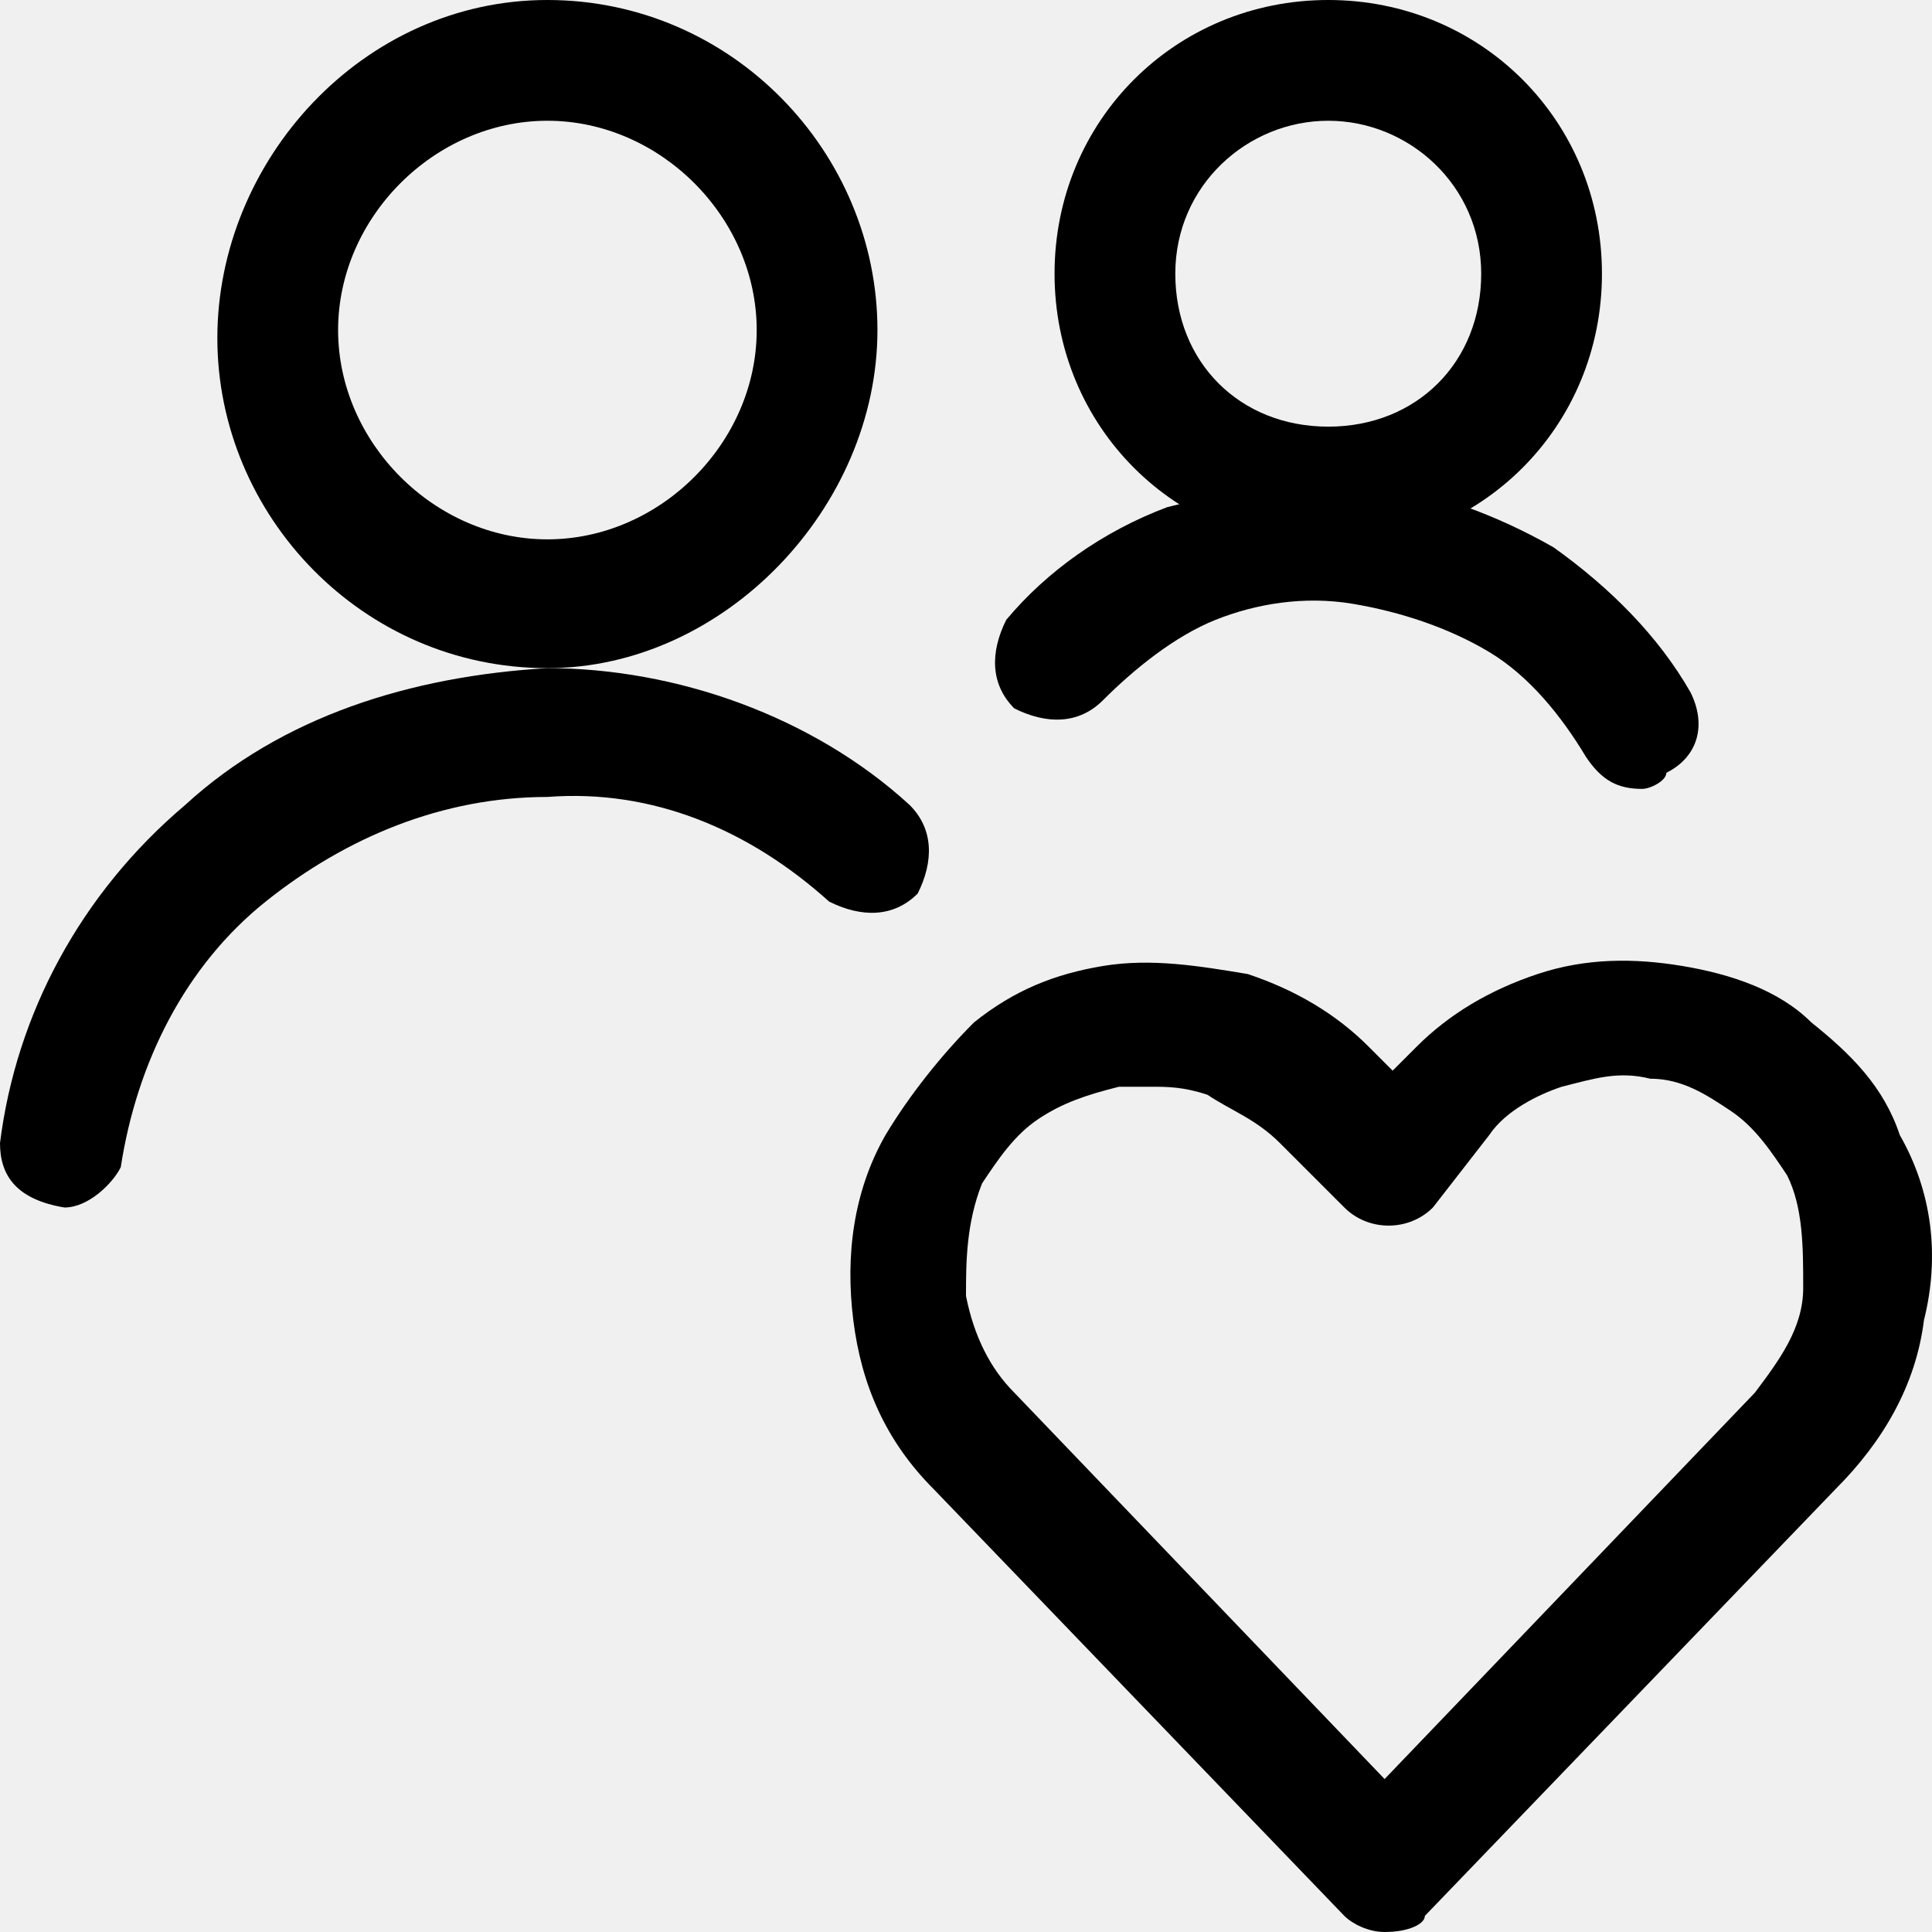
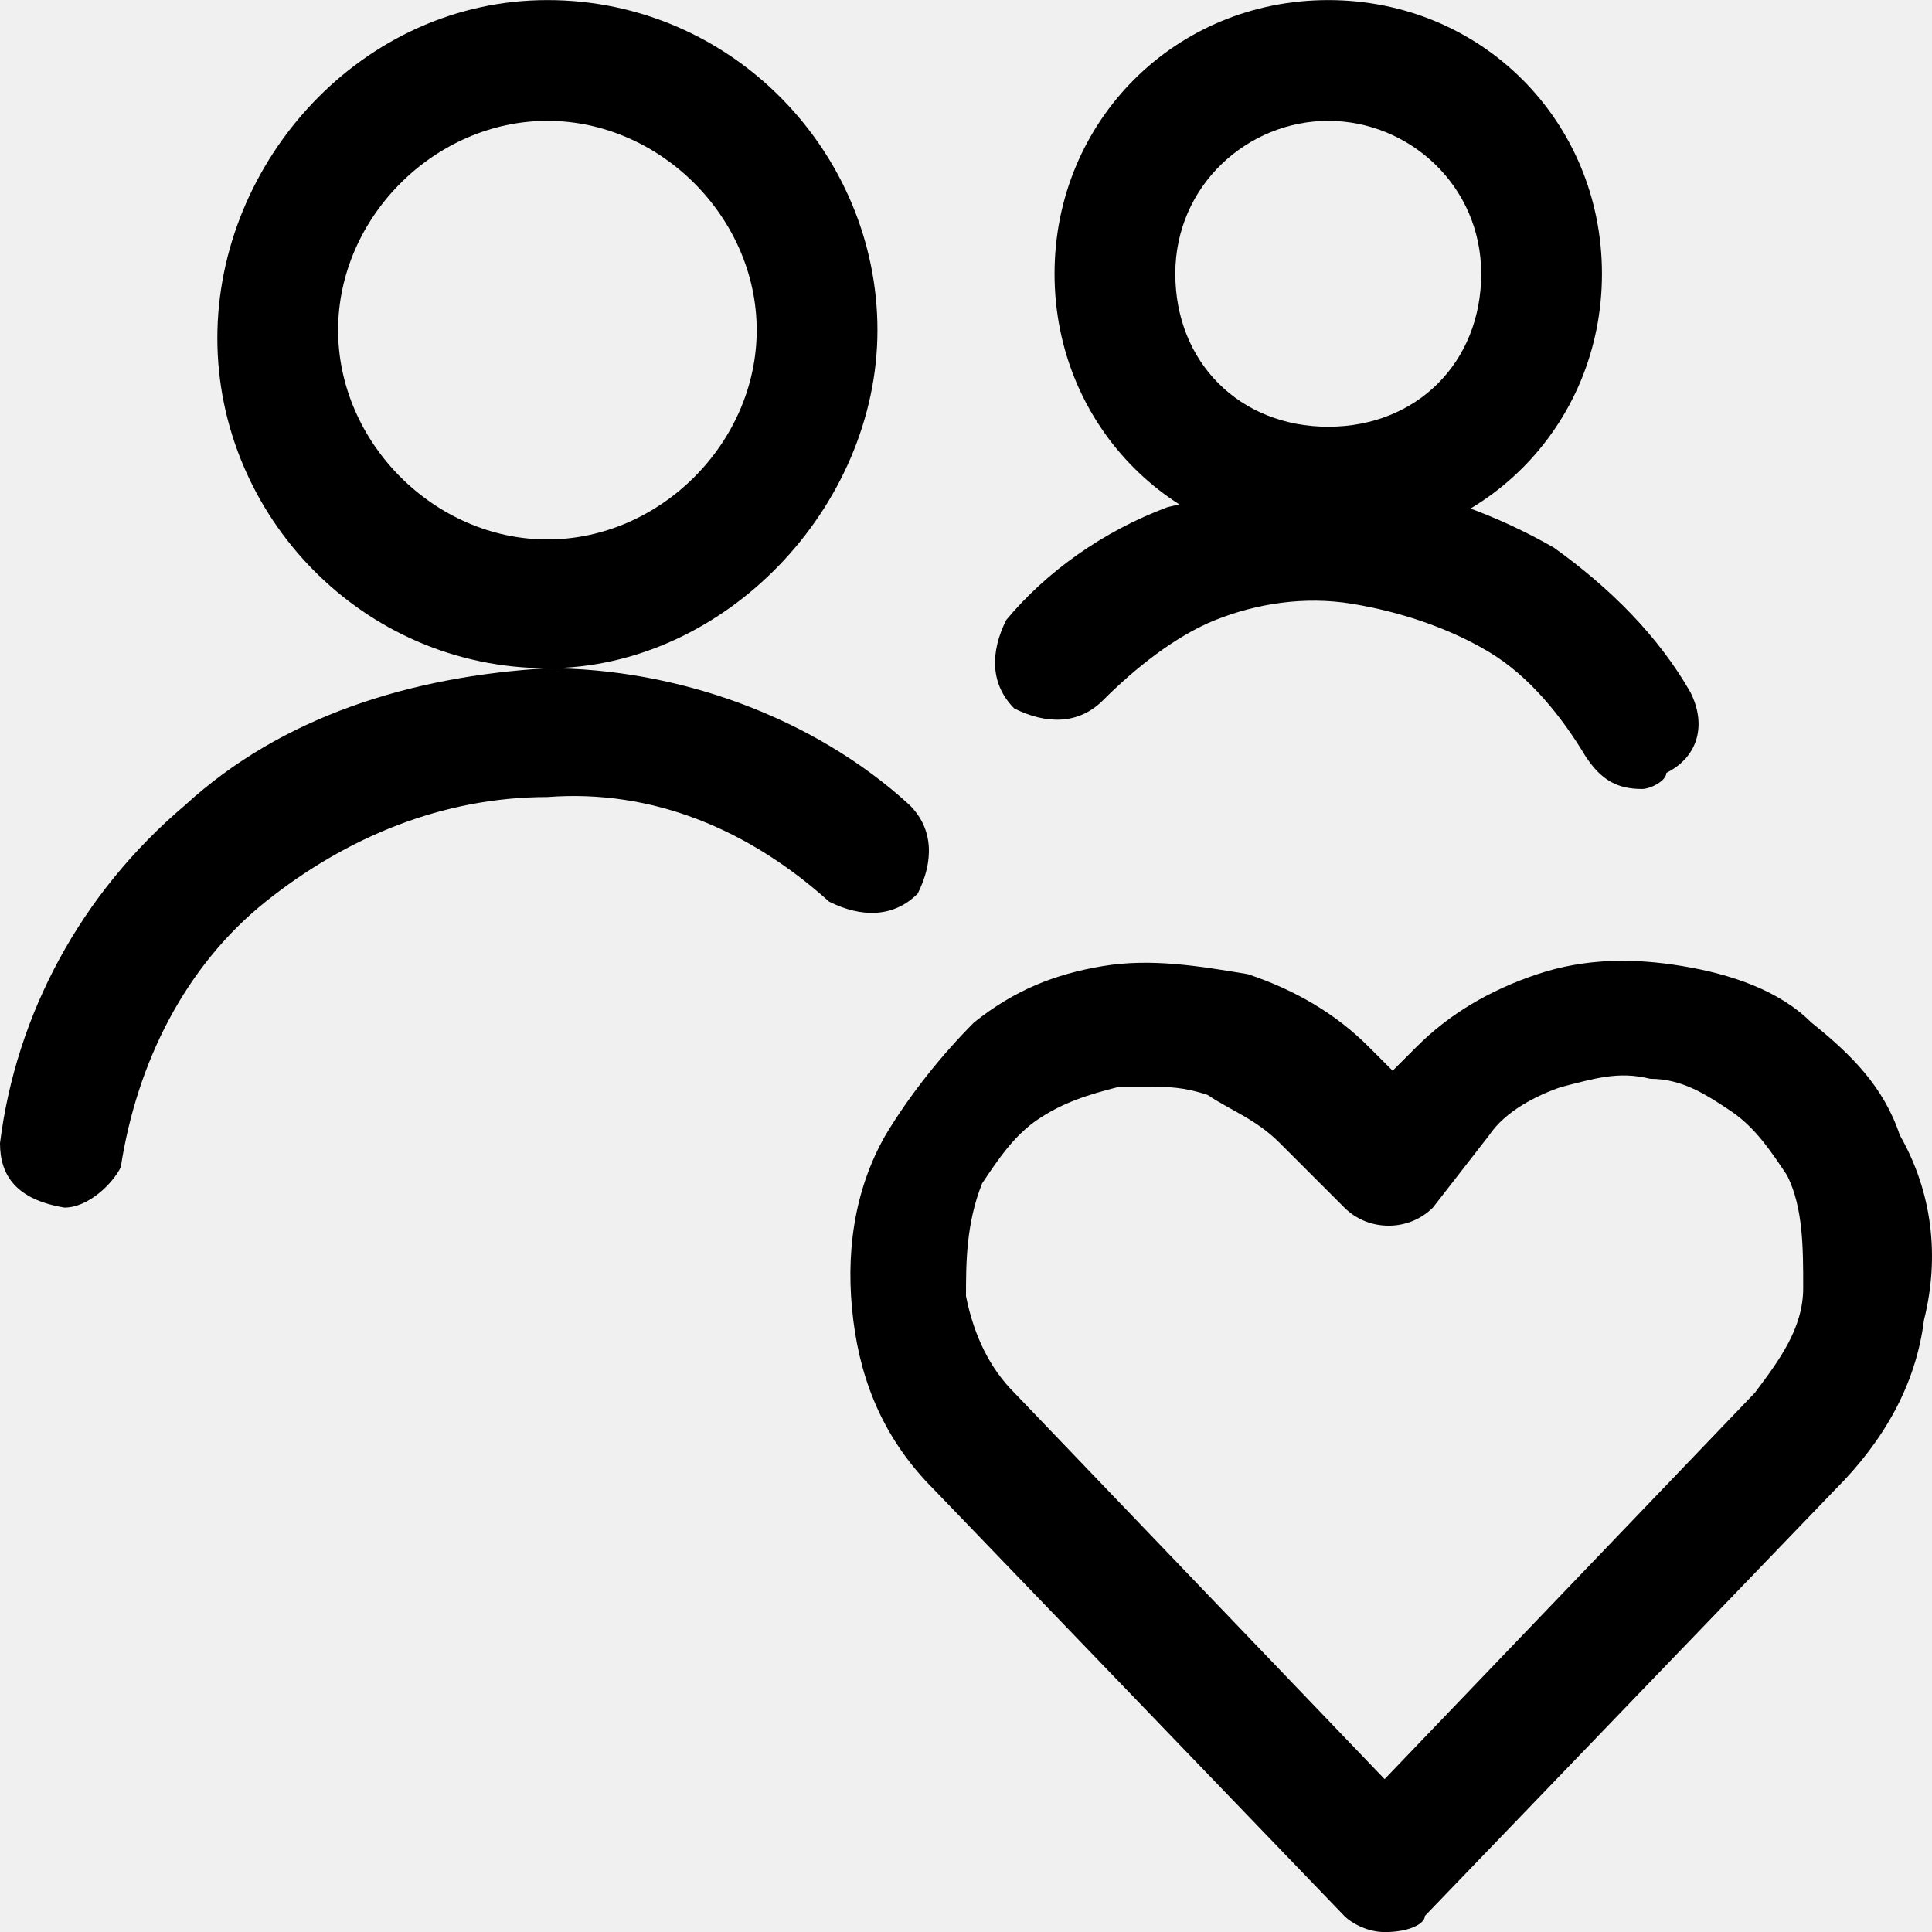
<svg xmlns="http://www.w3.org/2000/svg" width="24" height="24" viewBox="0 0 24 24" fill="none">
-   <g clip-path="url(#clip0_6126_30232)">
-     <path d="M17.2 24C17 24 16.8 23.9 16.7 23.8L11.6 18.5C11 17.9 10.7 17.2 10.6 16.4C10.5 15.6 10.6 14.8 11 14.1C11.3 13.6 11.7 13.1 12.1 12.7C12.6 12.3 13.1 12.1 13.7 12C14.3 11.9 14.9 12 15.5 12.1C16.1 12.3 16.6 12.6 17 13L17.3 13.3L17.6 13C18 12.6 18.5 12.3 19.1 12.1C19.7 11.9 20.3 11.9 20.9 12C21.5 12.1 22.1 12.3 22.5 12.7C23 13.1 23.4 13.5 23.6 14.1C24 14.8 24.1 15.6 23.9 16.4C23.8 17.2 23.4 17.9 22.8 18.5L17.7 23.8C17.7 23.9 17.5 24 17.2 24ZM14.3 13.5C14.2 13.5 14.1 13.5 13.9 13.5C13.5 13.6 13.2 13.7 12.9 13.9C12.6 14.1 12.4 14.4 12.2 14.7C12 15.2 12 15.7 12 16.1C12.1 16.6 12.3 17 12.6 17.3L17.2 22.1L21.8 17.3C22.1 16.9 22.4 16.5 22.4 16C22.4 15.5 22.4 15 22.2 14.6C22 14.3 21.8 14 21.5 13.8C21.2 13.6 20.9 13.4 20.5 13.4C20.1 13.3 19.8 13.4 19.4 13.5C19.1 13.6 18.7 13.8 18.5 14.1L17.8 15C17.5 15.3 17 15.3 16.7 15L15.9 14.2C15.6 13.9 15.3 13.8 15 13.6C14.7 13.5 14.5 13.5 14.3 13.5Z" fill="black" />
-     <path d="M0.8 15C0.7 15 0.7 15 0.8 15C0.2 14.9 0 14.6 0 14.2C0.2 12.6 1 11.1 2.3 10C3.5 8.9 5.1 8.4 6.8 8.3C8.4 8.3 10.1 8.9 11.3 10C11.6 10.3 11.6 10.7 11.4 11.1C11.1 11.4 10.7 11.4 10.3 11.2C9.3 10.3 8.1 9.8 6.8 9.9C5.5 9.9 4.3 10.4 3.3 11.2C2.3 12 1.7 13.2 1.5 14.5C1.4 14.7 1.1 15 0.8 15Z" fill="black" />
-     <path d="M6.8 8.3C4.5 8.3 2.7 6.4 2.7 4.2C2.7 2 4.5 0 6.8 0C9.1 0 10.9 1.9 10.9 4.1C10.9 6.3 9 8.3 6.8 8.3ZM6.8 1.5C5.4 1.5 4.2 2.7 4.2 4.1C4.2 5.5 5.4 6.7 6.8 6.7C8.2 6.7 9.4 5.5 9.4 4.1C9.4 2.7 8.2 1.5 6.8 1.5Z" fill="black" />
-     <path d="M16.5 6.8C14.6 6.8 13.1 5.3 13.1 3.4C13.1 1.5 14.6 0 16.5 0C18.4 0 19.9 1.5 19.9 3.4C19.9 5.3 18.4 6.8 16.5 6.8ZM16.5 1.5C15.5 1.5 14.6 2.3 14.6 3.4C14.6 4.5 15.4 5.3 16.5 5.3C17.6 5.3 18.4 4.5 18.4 3.4C18.4 2.3 17.5 1.5 16.5 1.5Z" fill="black" />
-     <path d="M20.4 9.8C20.1 9.8 19.9 9.7 19.7 9.4C19.4 8.9 19 8.4 18.5 8.1C18 7.8 17.4 7.6 16.8 7.5C16.2 7.4 15.6 7.5 15.1 7.7C14.6 7.9 14.1 8.3 13.7 8.7C13.4 9 13 9 12.6 8.8C12.3 8.5 12.3 8.1 12.5 7.7C13 7.1 13.7 6.6 14.5 6.3C15.3 6.1 16.2 5.9 17 6C17.8 6.1 18.6 6.4 19.3 6.8C20 7.3 20.6 7.9 21 8.6C21.2 9 21.1 9.4 20.7 9.6C20.7 9.7 20.5 9.8 20.4 9.8Z" fill="black" />
-   </g>
-   <defs>
-     <clipPath id="clip0_6126_30232">
-       <rect width="24" height="24" fill="white" />
-     </clipPath>
-   </defs>
+   <path d="M17.2 24.001C17 24.001 16.8 23.901 16.7 23.801L11.6 18.501C11 17.901 10.7 17.201 10.6 16.401C10.5 15.601 10.6 14.801 11 14.101C11.3 13.601 11.7 13.101 12.1 12.701C12.6 12.301 13.1 12.101 13.7 12.001C14.3 11.901 14.9 12.001 15.5 12.101C16.1 12.301 16.6 12.601 17 13.001L17.3 13.301L17.6 13.001C18 12.601 18.5 12.301 19.1 12.101C19.7 11.901 20.3 11.901 20.9 12.001C21.5 12.101 22.1 12.301 22.5 12.701C23 13.101 23.4 13.501 23.6 14.101C24 14.801 24.1 15.601 23.9 16.401C23.8 17.201 23.4 17.901 22.8 18.501L17.7 23.801C17.7 23.901 17.5 24.001 17.2 24.001ZM14.3 13.501C14.2 13.501 14.1 13.501 13.9 13.501C13.5 13.601 13.2 13.701 12.9 13.901C12.6 14.101 12.4 14.401 12.2 14.701C12 15.201 12 15.701 12 16.101C12.1 16.601 12.3 17.001 12.6 17.301L17.2 22.101L21.8 17.301C22.1 16.901 22.4 16.501 22.4 16.001C22.4 15.501 22.4 15.001 22.2 14.601C22 14.301 21.8 14.001 21.5 13.801C21.2 13.601 20.9 13.401 20.5 13.401C20.1 13.301 19.8 13.401 19.4 13.501C19.1 13.601 18.7 13.801 18.5 14.101L17.8 15.001C17.5 15.301 17 15.301 16.7 15.001L15.9 14.201C15.6 13.901 15.3 13.801 15 13.601C14.7 13.501 14.5 13.501 14.3 13.501Z" fill="black" />
+   <path d="M0.8 15.001C0.7 15.001 0.7 15.001 0.8 15.001C0.2 14.901 0 14.601 0 14.201C0.2 12.601 1 11.101 2.3 10.001C3.5 8.901 5.1 8.401 6.8 8.301C8.4 8.301 10.1 8.901 11.3 10.001C11.6 10.301 11.6 10.701 11.4 11.101C11.1 11.401 10.7 11.401 10.3 11.201C9.3 10.301 8.1 9.801 6.8 9.901C5.5 9.901 4.3 10.401 3.3 11.201C2.3 12.001 1.7 13.201 1.5 14.501C1.4 14.701 1.1 15.001 0.8 15.001Z" fill="black" />
+   <path d="M6.8 8.301C4.5 8.301 2.7 6.401 2.7 4.201C2.7 2.001 4.5 0.001 6.8 0.001C9.1 0.001 10.9 1.901 10.9 4.101C10.9 6.301 9 8.301 6.8 8.301ZM6.8 1.501C5.4 1.501 4.2 2.701 4.2 4.101C4.2 5.501 5.4 6.701 6.8 6.701C8.2 6.701 9.4 5.501 9.4 4.101C9.4 2.701 8.2 1.501 6.8 1.501Z" fill="black" />
+   <path d="M16.5 6.801C14.6 6.801 13.1 5.301 13.1 3.401C13.1 1.501 14.6 0.001 16.5 0.001C18.4 0.001 19.9 1.501 19.9 3.401C19.9 5.301 18.4 6.801 16.5 6.801ZM16.5 1.501C15.5 1.501 14.6 2.301 14.6 3.401C14.6 4.501 15.4 5.301 16.5 5.301C17.6 5.301 18.4 4.501 18.4 3.401C18.4 2.301 17.5 1.501 16.5 1.501Z" fill="black" />
+   <path d="M20.4 9.801C20.1 9.801 19.9 9.701 19.7 9.401C19.4 8.901 19 8.401 18.5 8.101C18 7.801 17.4 7.601 16.8 7.501C16.2 7.401 15.6 7.501 15.1 7.701C14.6 7.901 14.1 8.301 13.7 8.701C13.4 9.001 13 9.001 12.6 8.801C12.3 8.501 12.3 8.101 12.5 7.701C13 7.101 13.7 6.601 14.5 6.301C15.3 6.101 16.2 5.901 17 6.001C17.8 6.101 18.6 6.401 19.3 6.801C20 7.301 20.6 7.901 21 8.601C21.2 9.001 21.1 9.401 20.7 9.601C20.7 9.701 20.5 9.801 20.4 9.801Z" fill="black" />
</svg>
